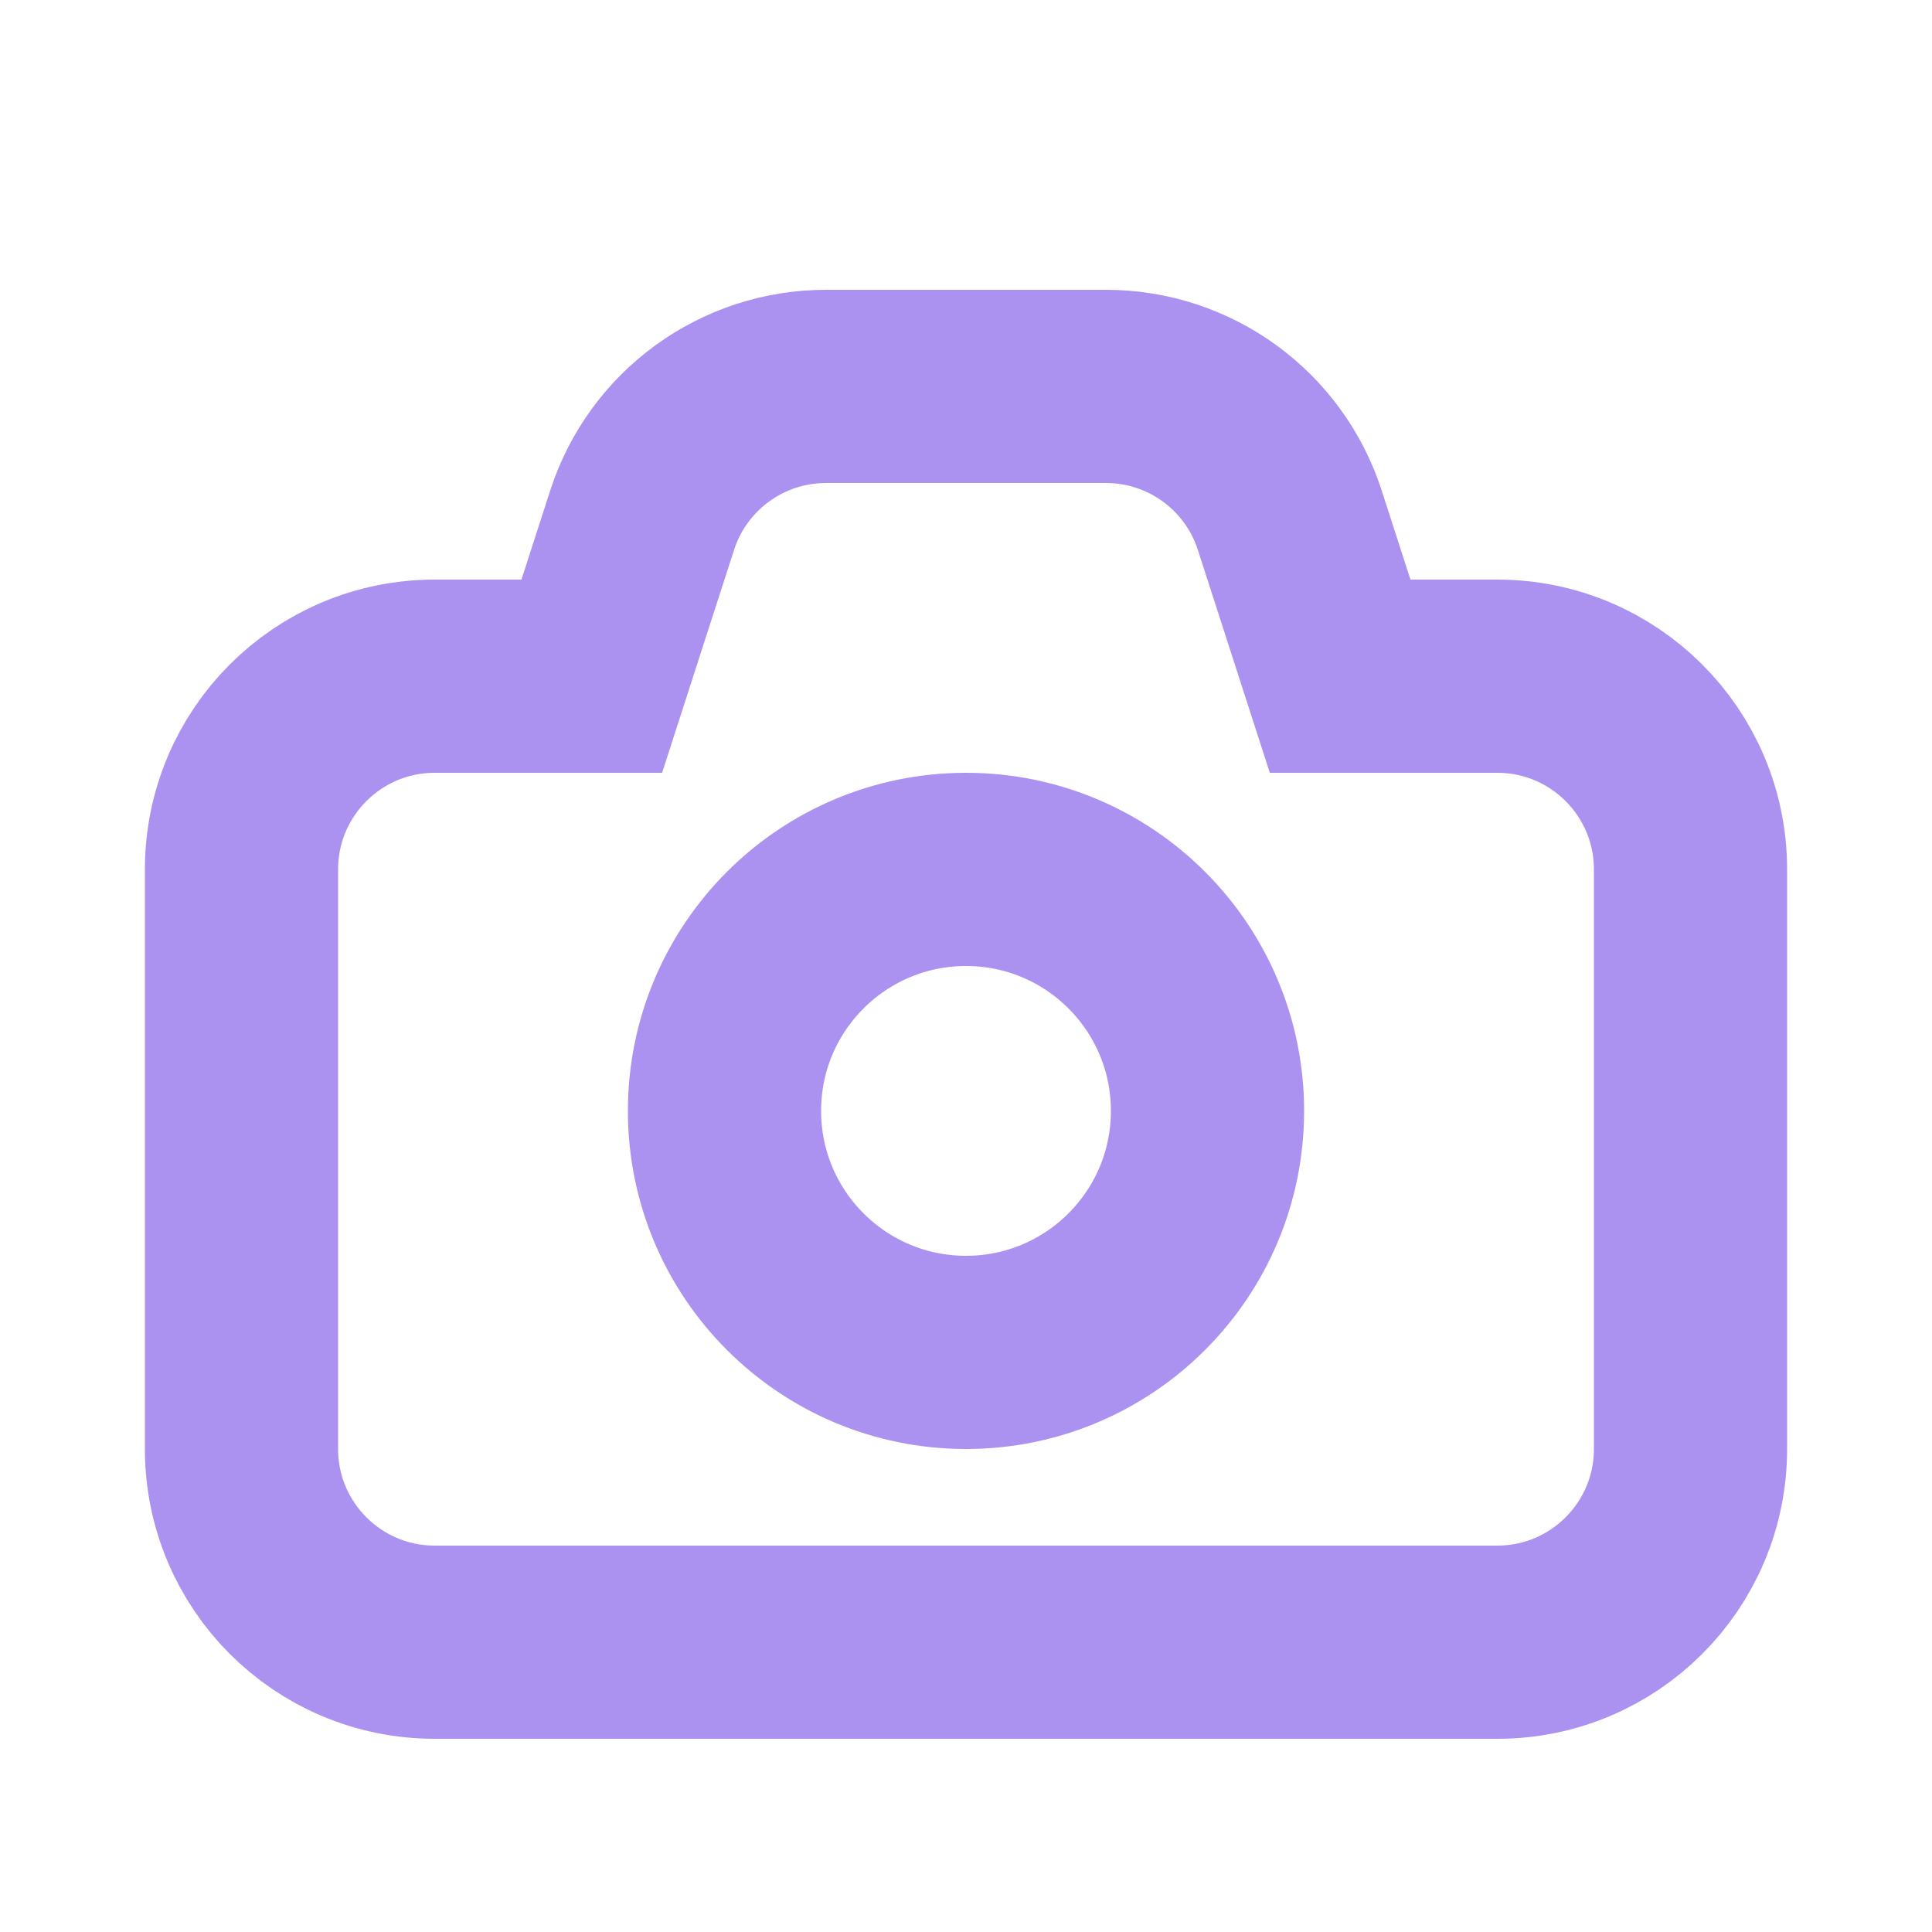
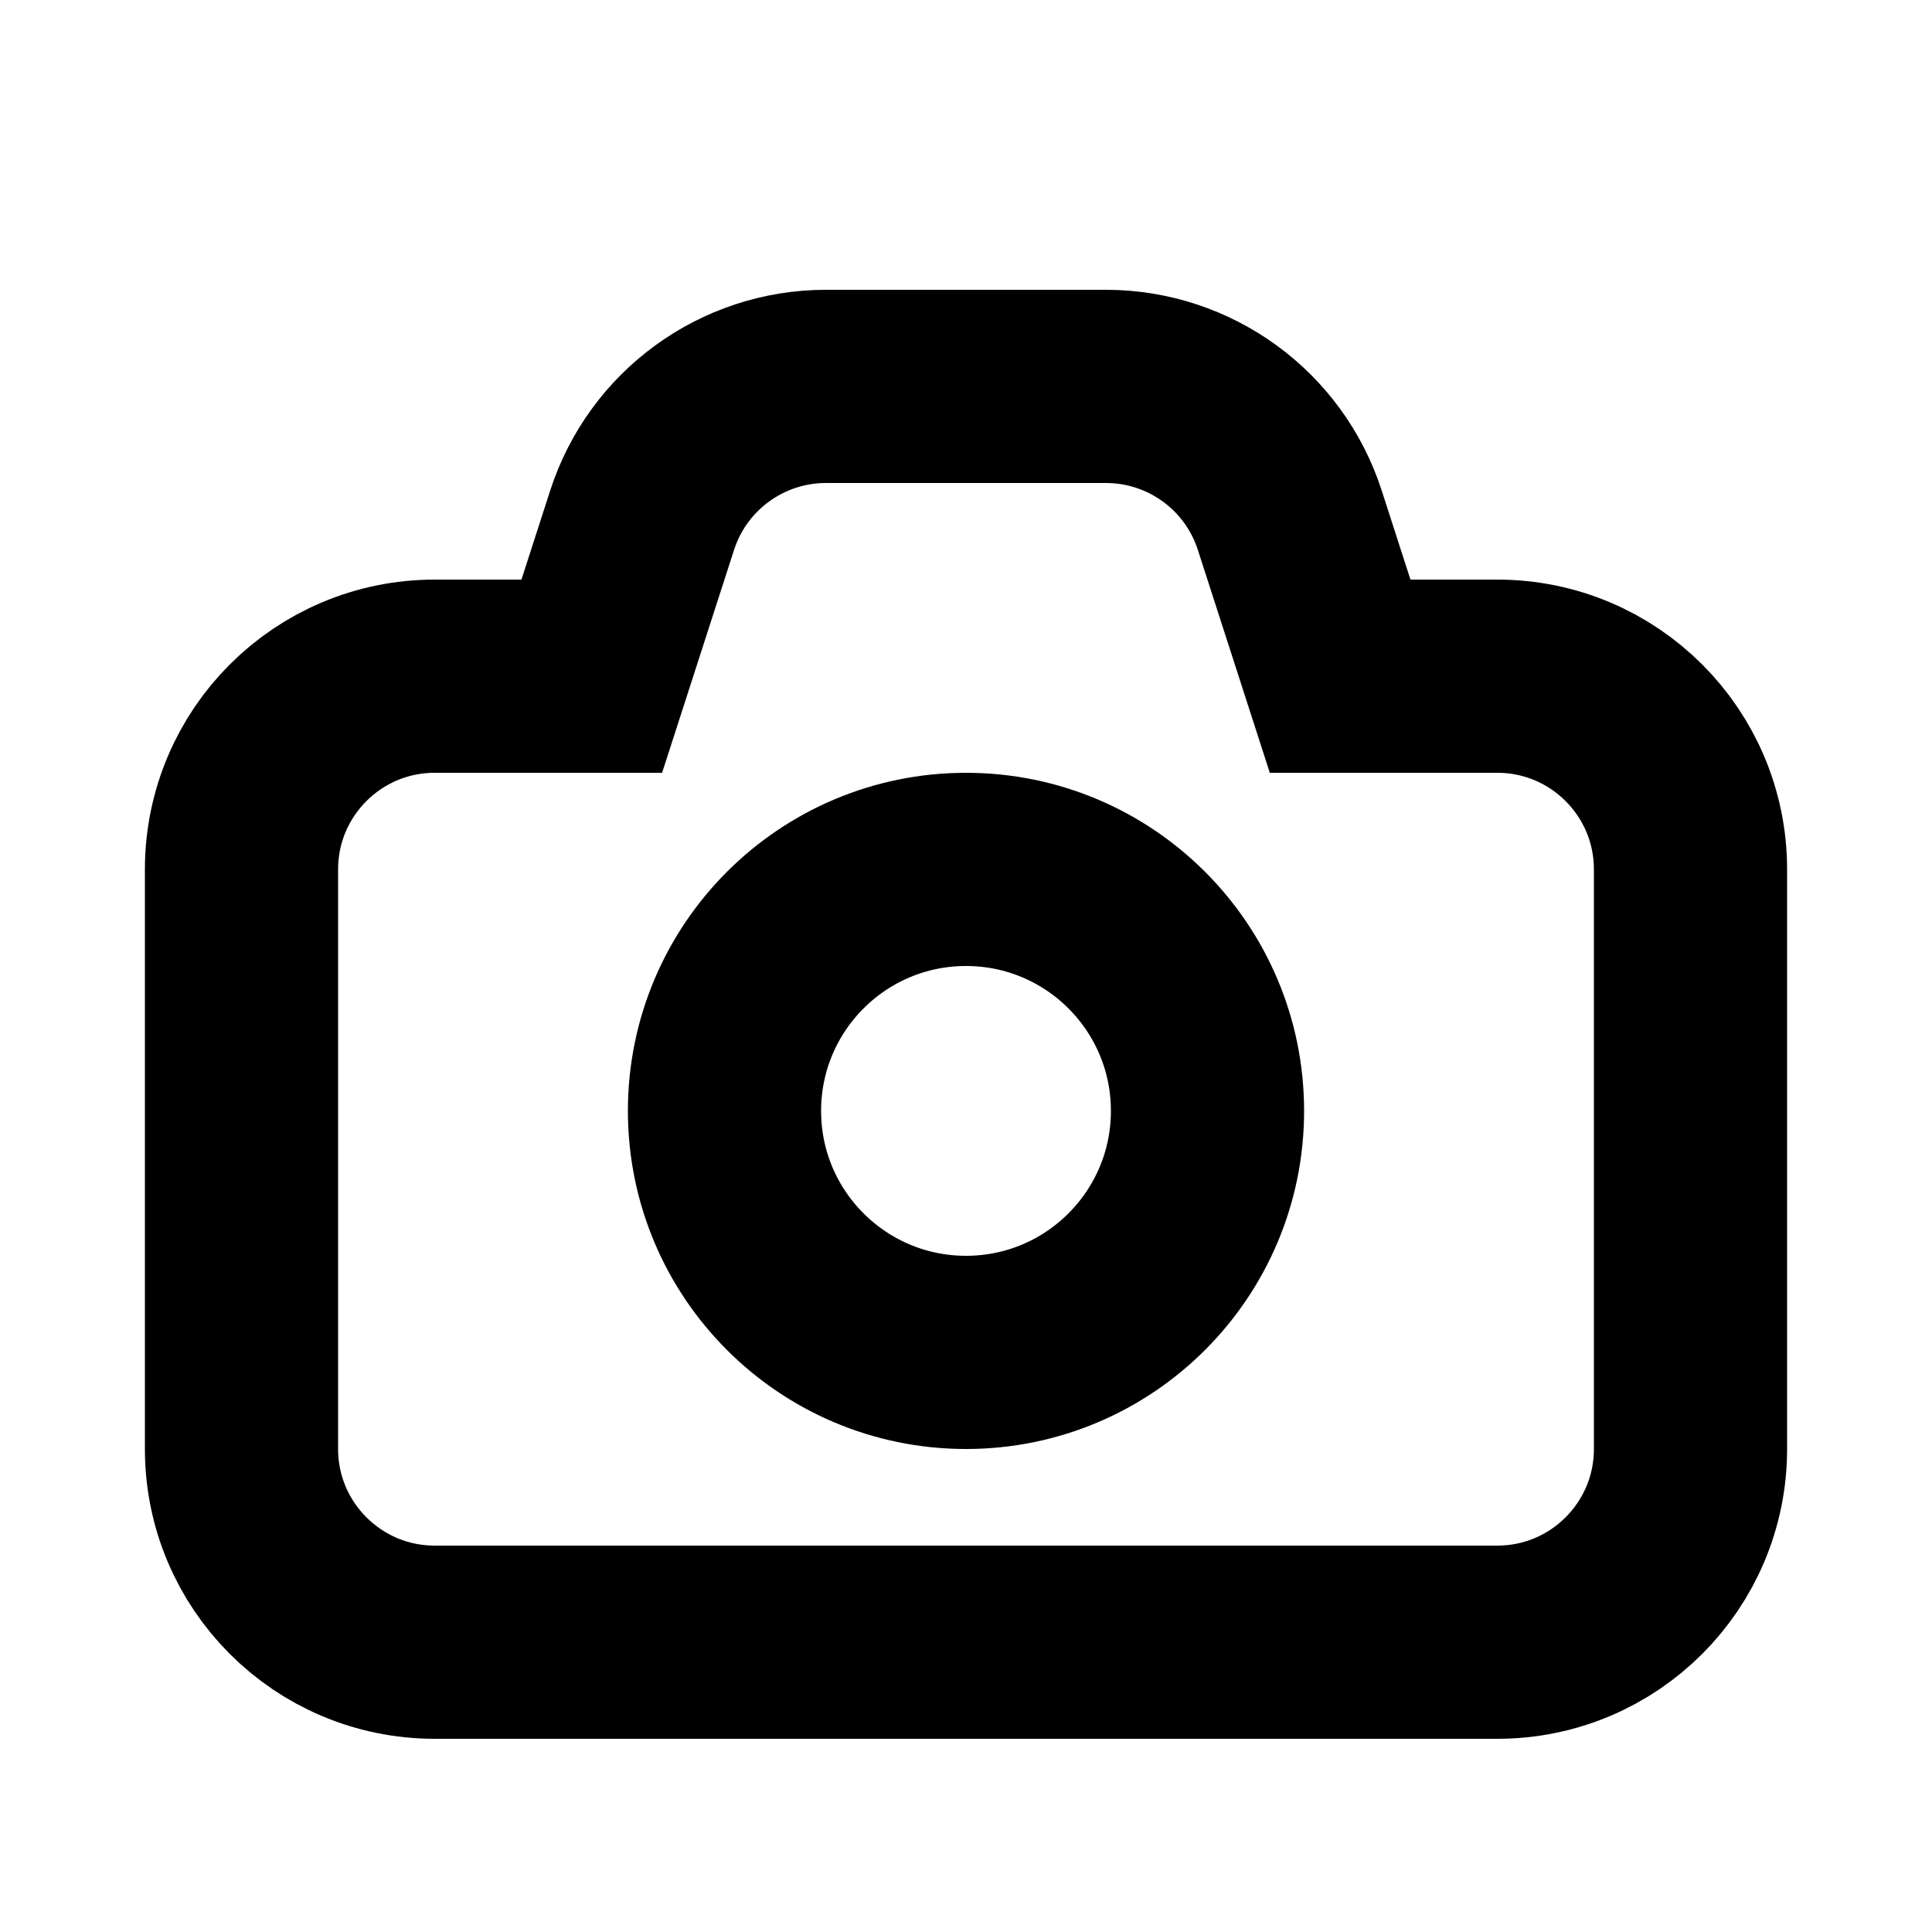
- <svg xmlns="http://www.w3.org/2000/svg" width="20" height="20" viewBox="0 0 20 20">
+ <svg xmlns="http://www.w3.org/2000/svg" style="" viewBox="0 0 20 20">
  <g fill="none" fill-rule="evenodd">
-     <path stroke="#AB92F0" stroke-linecap="round" stroke-width="2" d="M6.126 7l.521-1.614A2 2 0 0 1 8.551 4h2.898a2 2 0 0 1 1.903 1.386L13.873 7H15.5a2 2 0 0 1 2 2v6a2 2 0 0 1-2 2h-11a2 2 0 0 1-2-2V9a2 2 0 0 1 2-2h1.626z" />
-     <circle cx="10" cy="11.5" r="2.5" stroke="#AB92F0" stroke-width="2" />
+     <path stroke="currentColor" stroke-linecap="round" stroke-width="2" d="M6.126 7l.521-1.614A2 2 0 0 1 8.551 4h2.898a2 2 0 0 1 1.903 1.386L13.873 7H15.5a2 2 0 0 1 2 2v6a2 2 0 0 1-2 2h-11a2 2 0 0 1-2-2V9a2 2 0 0 1 2-2h1.626z" />
+     <circle cx="10" cy="11.5" r="2.5" stroke="currentColor" stroke-width="2" />
  </g>
</svg>
